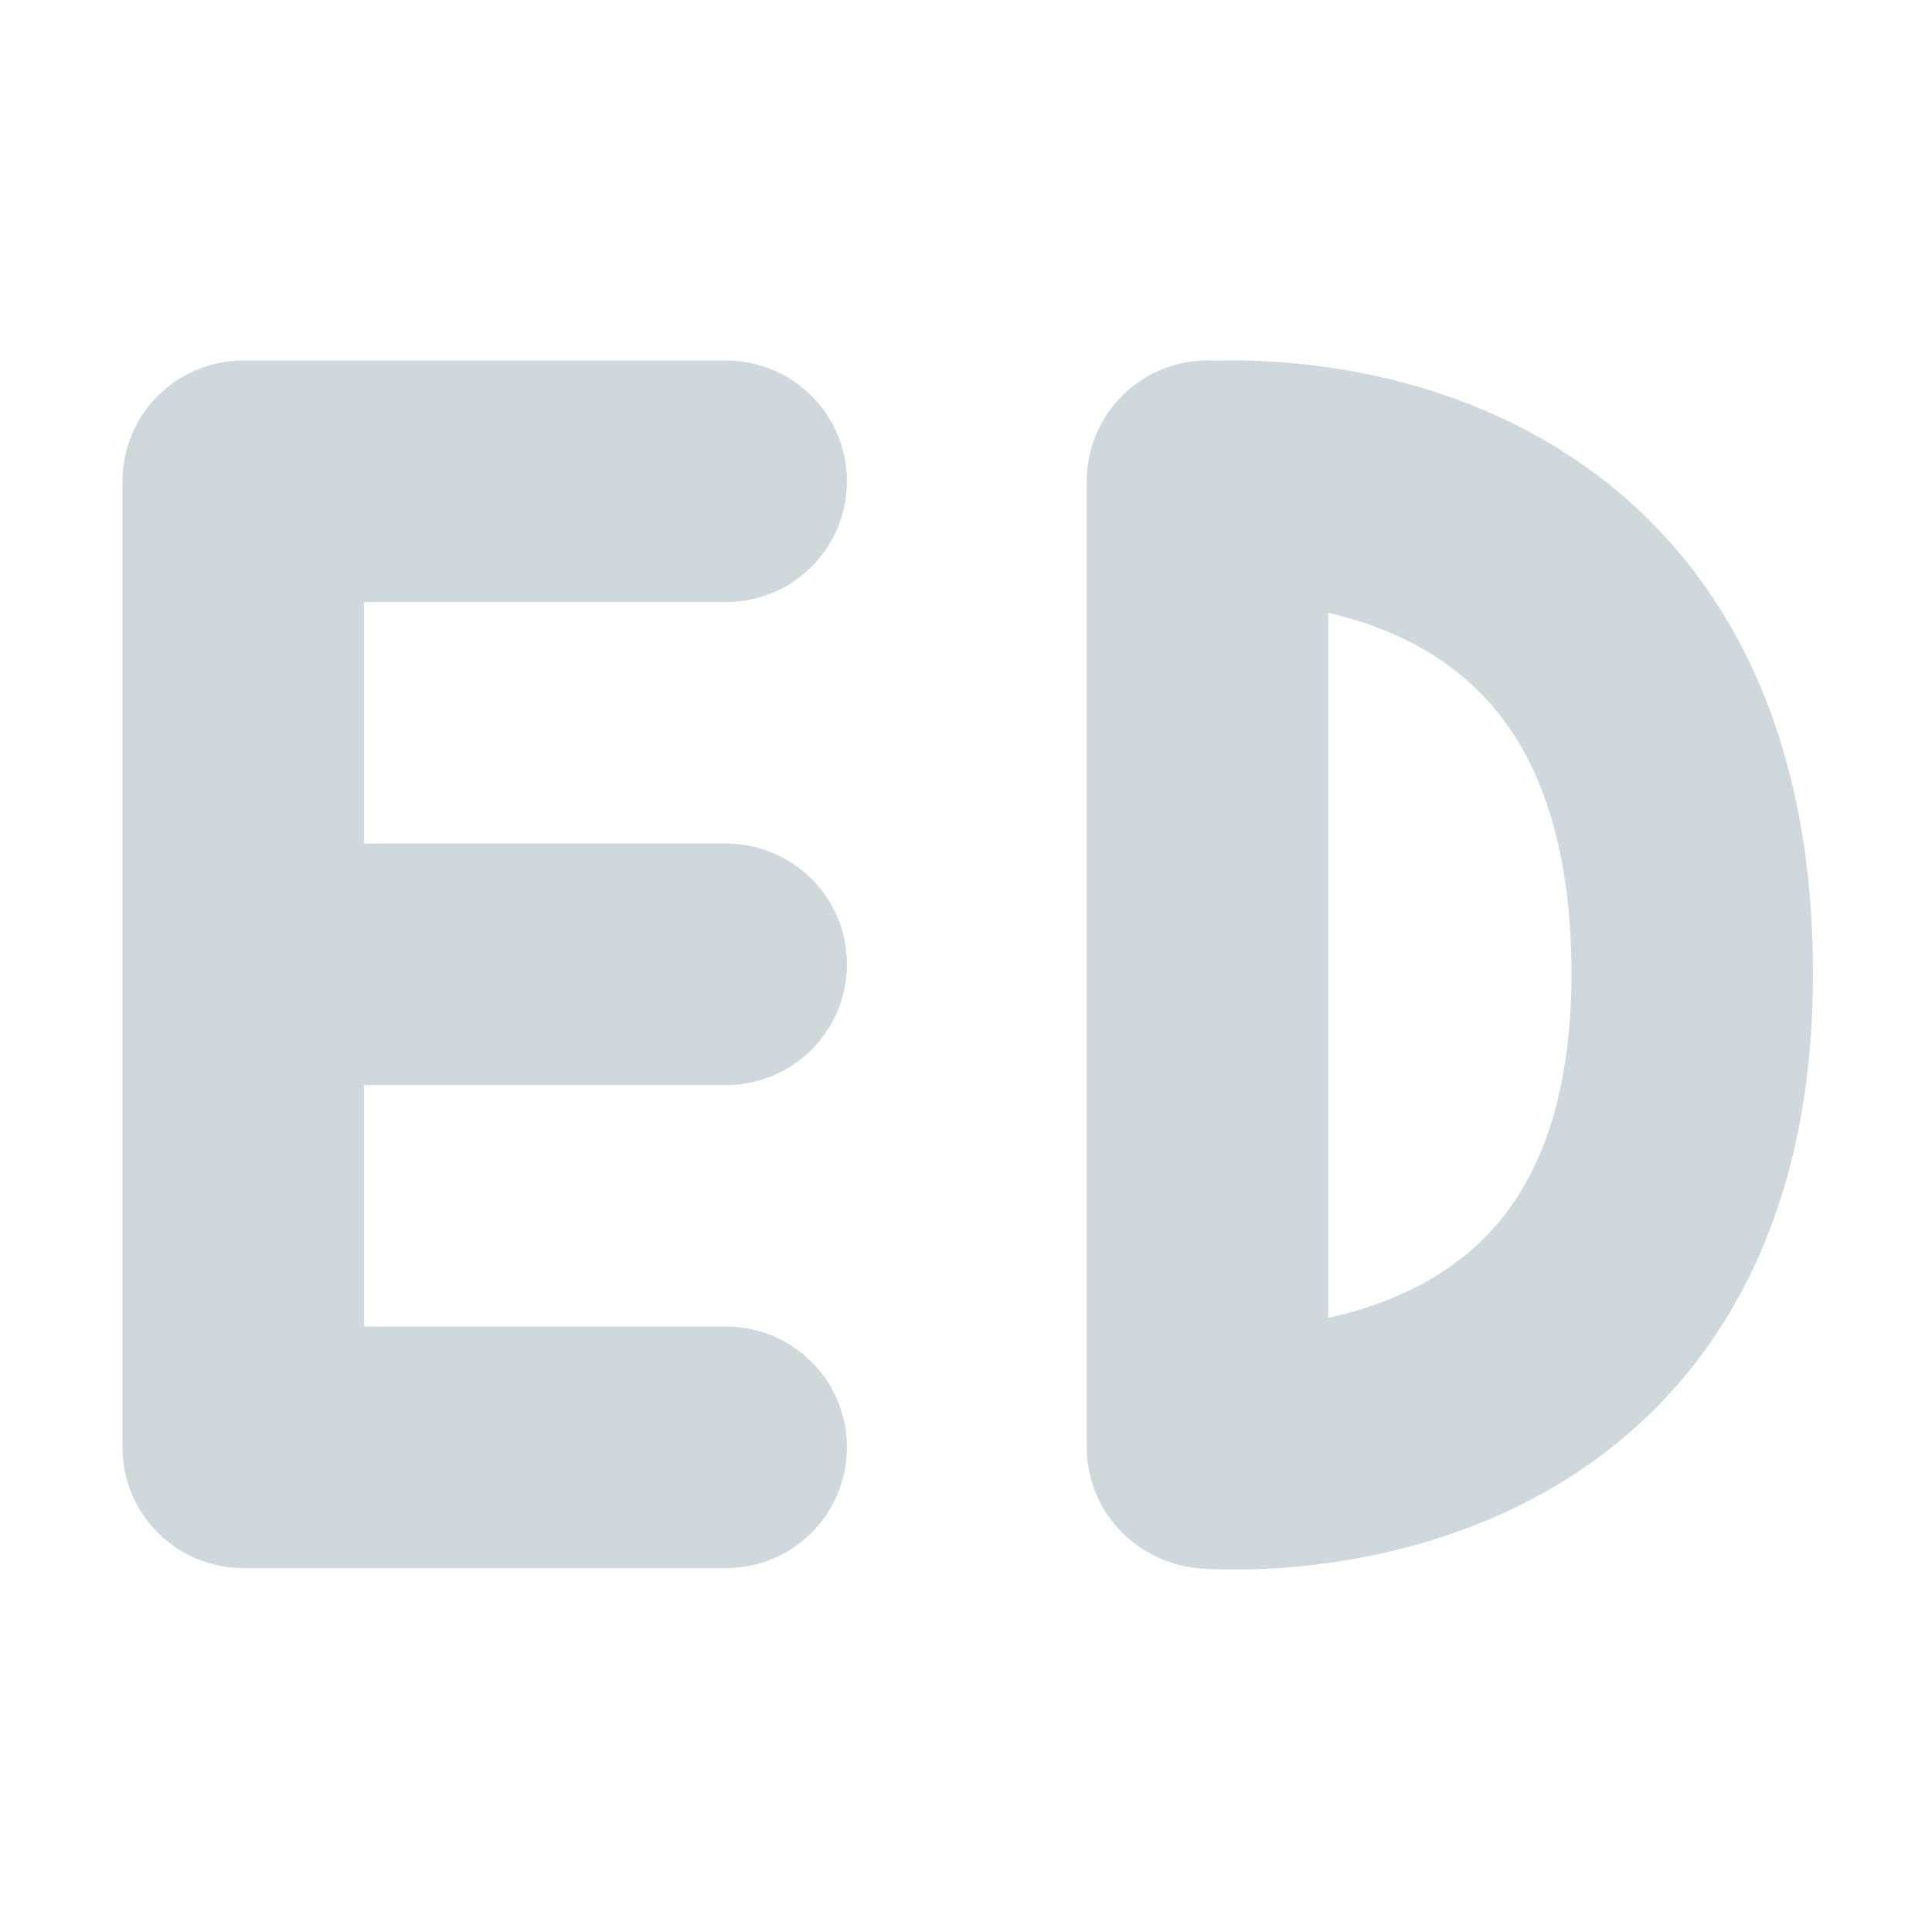
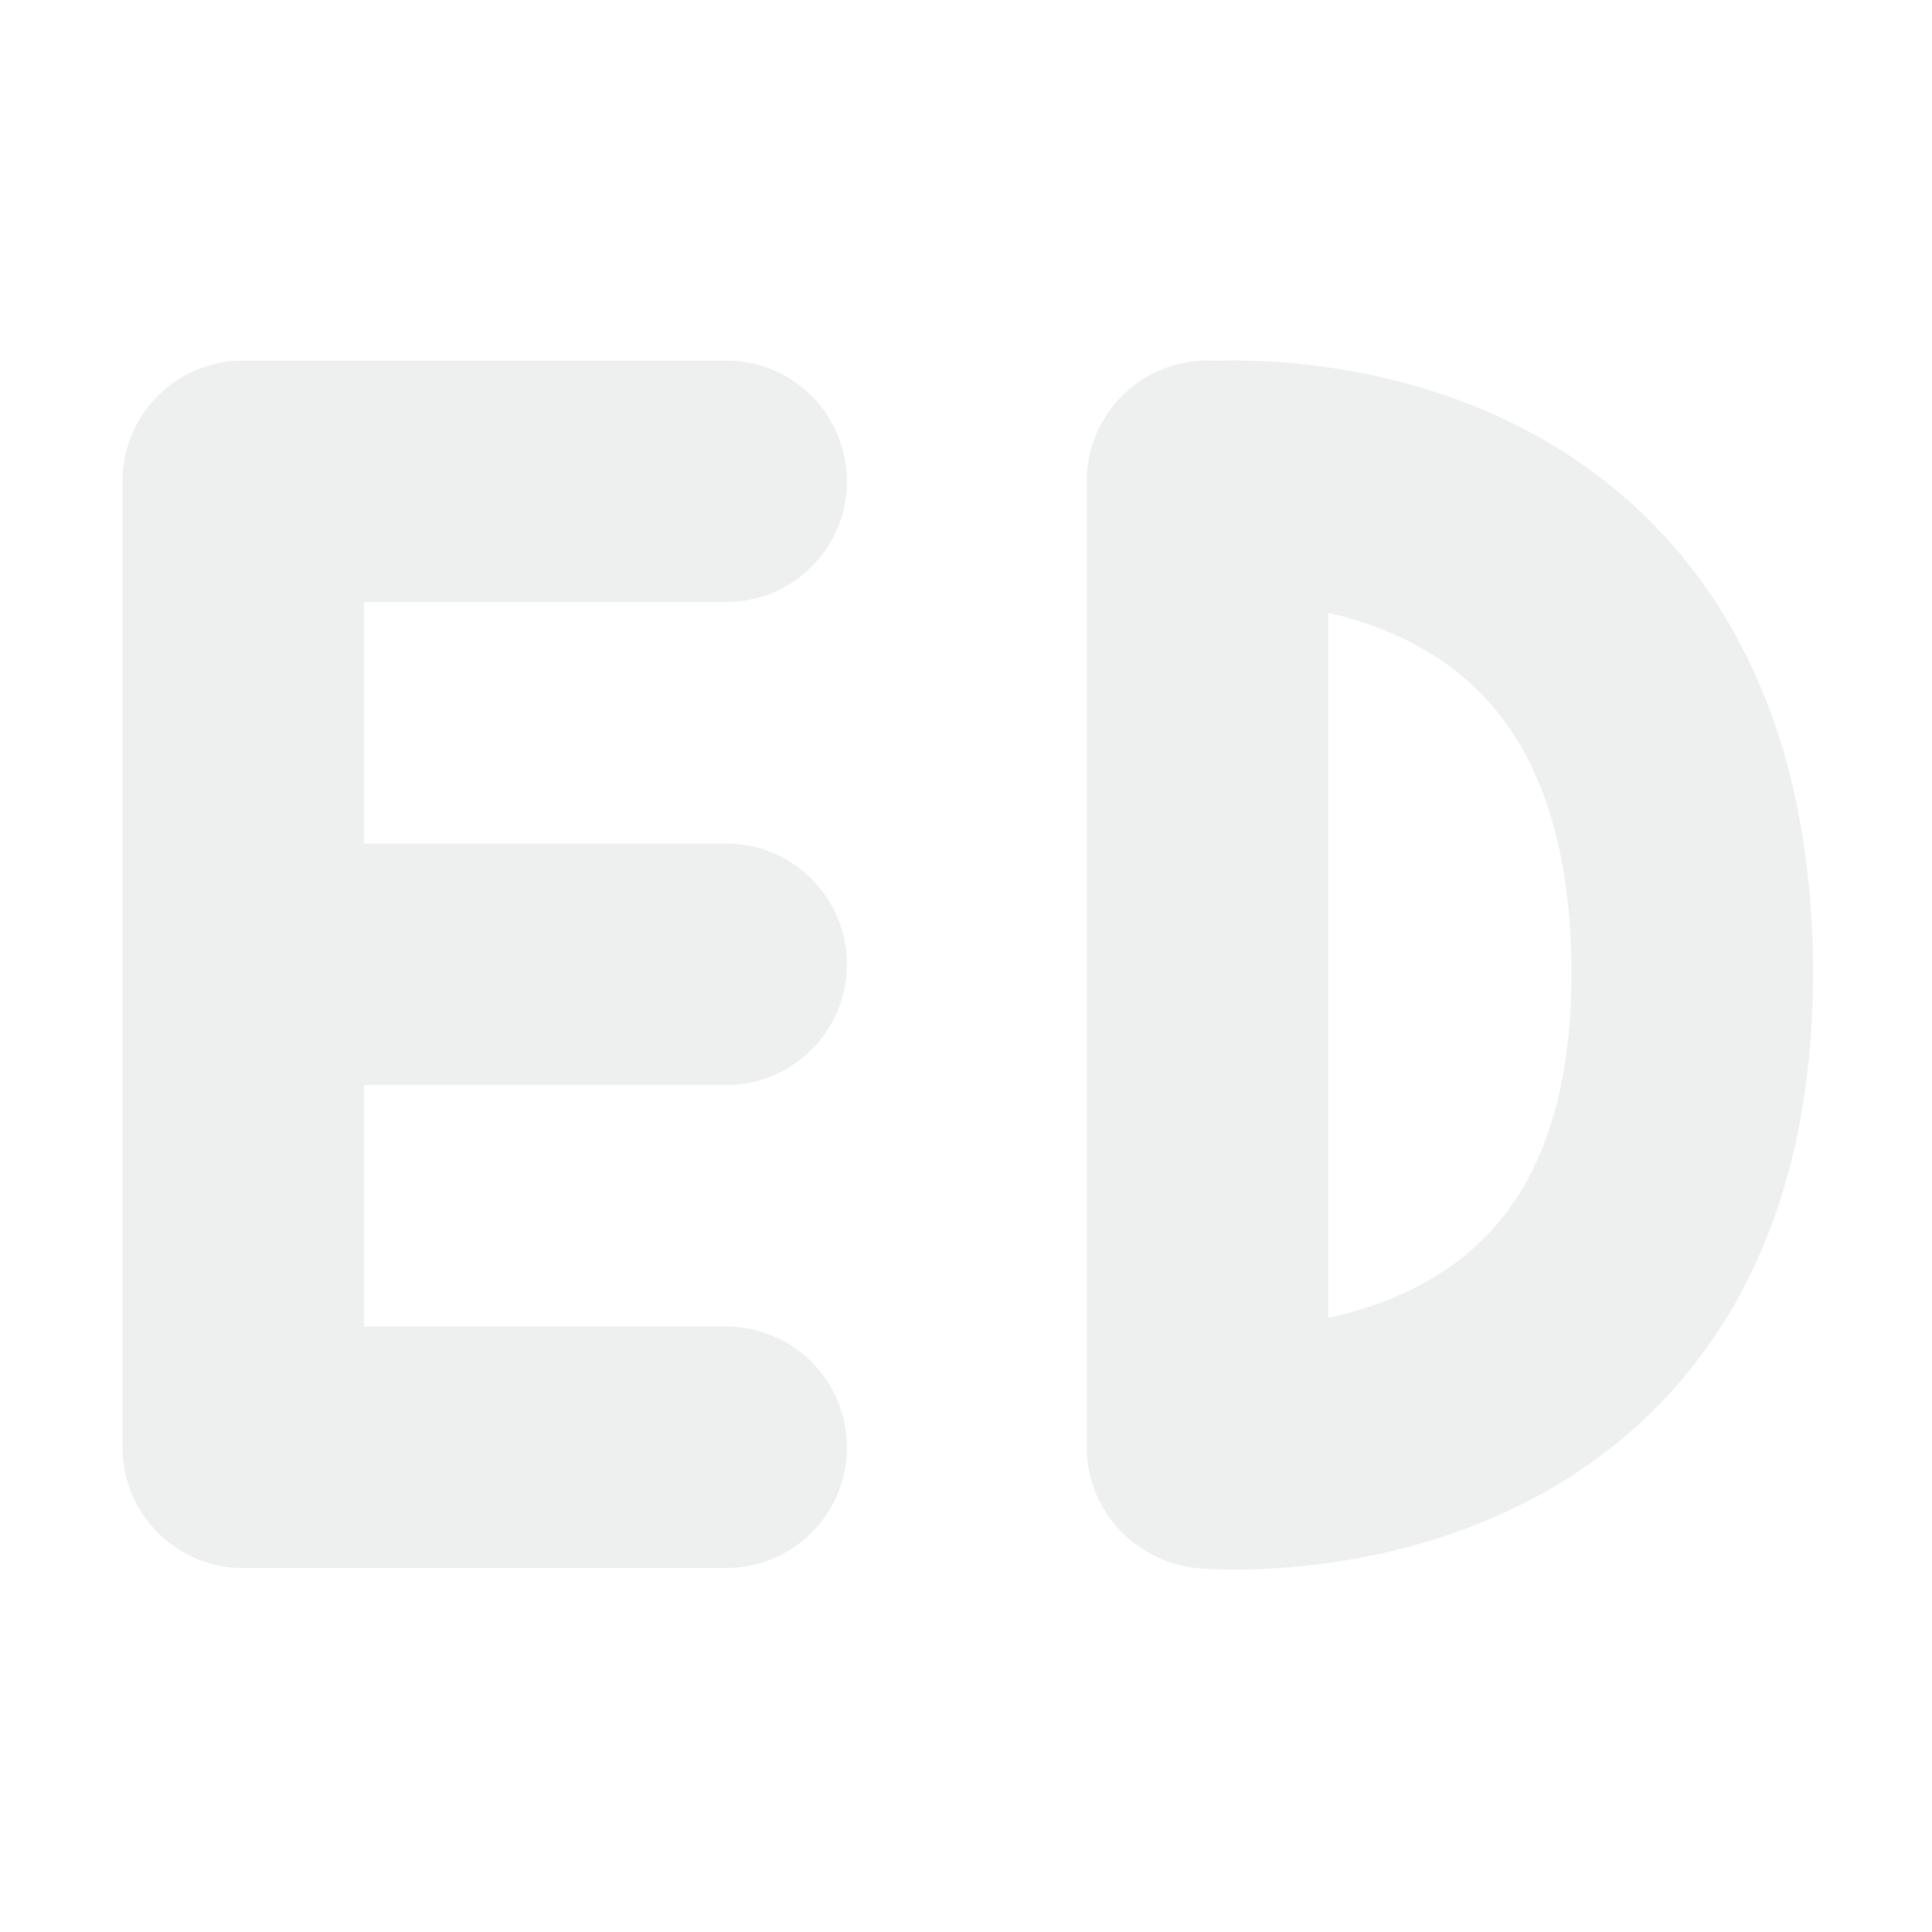
<svg xmlns="http://www.w3.org/2000/svg" width="16" height="16" version="1.1" viewBox="0 0 16 16">
  <g transform="translate(0,-1036.362)">
-     <path style="fill:none;stroke:#cfd8dc;stroke-width:2;stroke-linecap:round;stroke-linejoin:bevel" d="m 2.014,1048.348 4,0 m -4,-4 4,0 m -4,-4 4,0 m -4,8 0,-8" />
-     <path style="fill:none;stroke:#cfd8dc;stroke-width:2;stroke-linecap:round;stroke-linejoin:bevel" d="m 10.014,1048.354 c 0,0 4.044,0.35 4,-4 -0.044,-4.35 -4,-4 -4,-4 m -0.014,7.993 0,-8" />
+     <path style="fill:none;stroke:#eeefef;stroke-width:2;stroke-linecap:round;stroke-linejoin:bevel" d="m 2.014,1048.348 4,0 m -4,-4 4,0 m -4,-4 4,0 m -4,8 0,-8" />
+     <path style="fill:none;stroke:#eeefef;stroke-width:2;stroke-linecap:round;stroke-linejoin:bevel" d="m 10.014,1048.354 c 0,0 4.044,0.35 4,-4 -0.044,-4.35 -4,-4 -4,-4 m -0.014,7.993 0,-8" />
  </g>
</svg>
